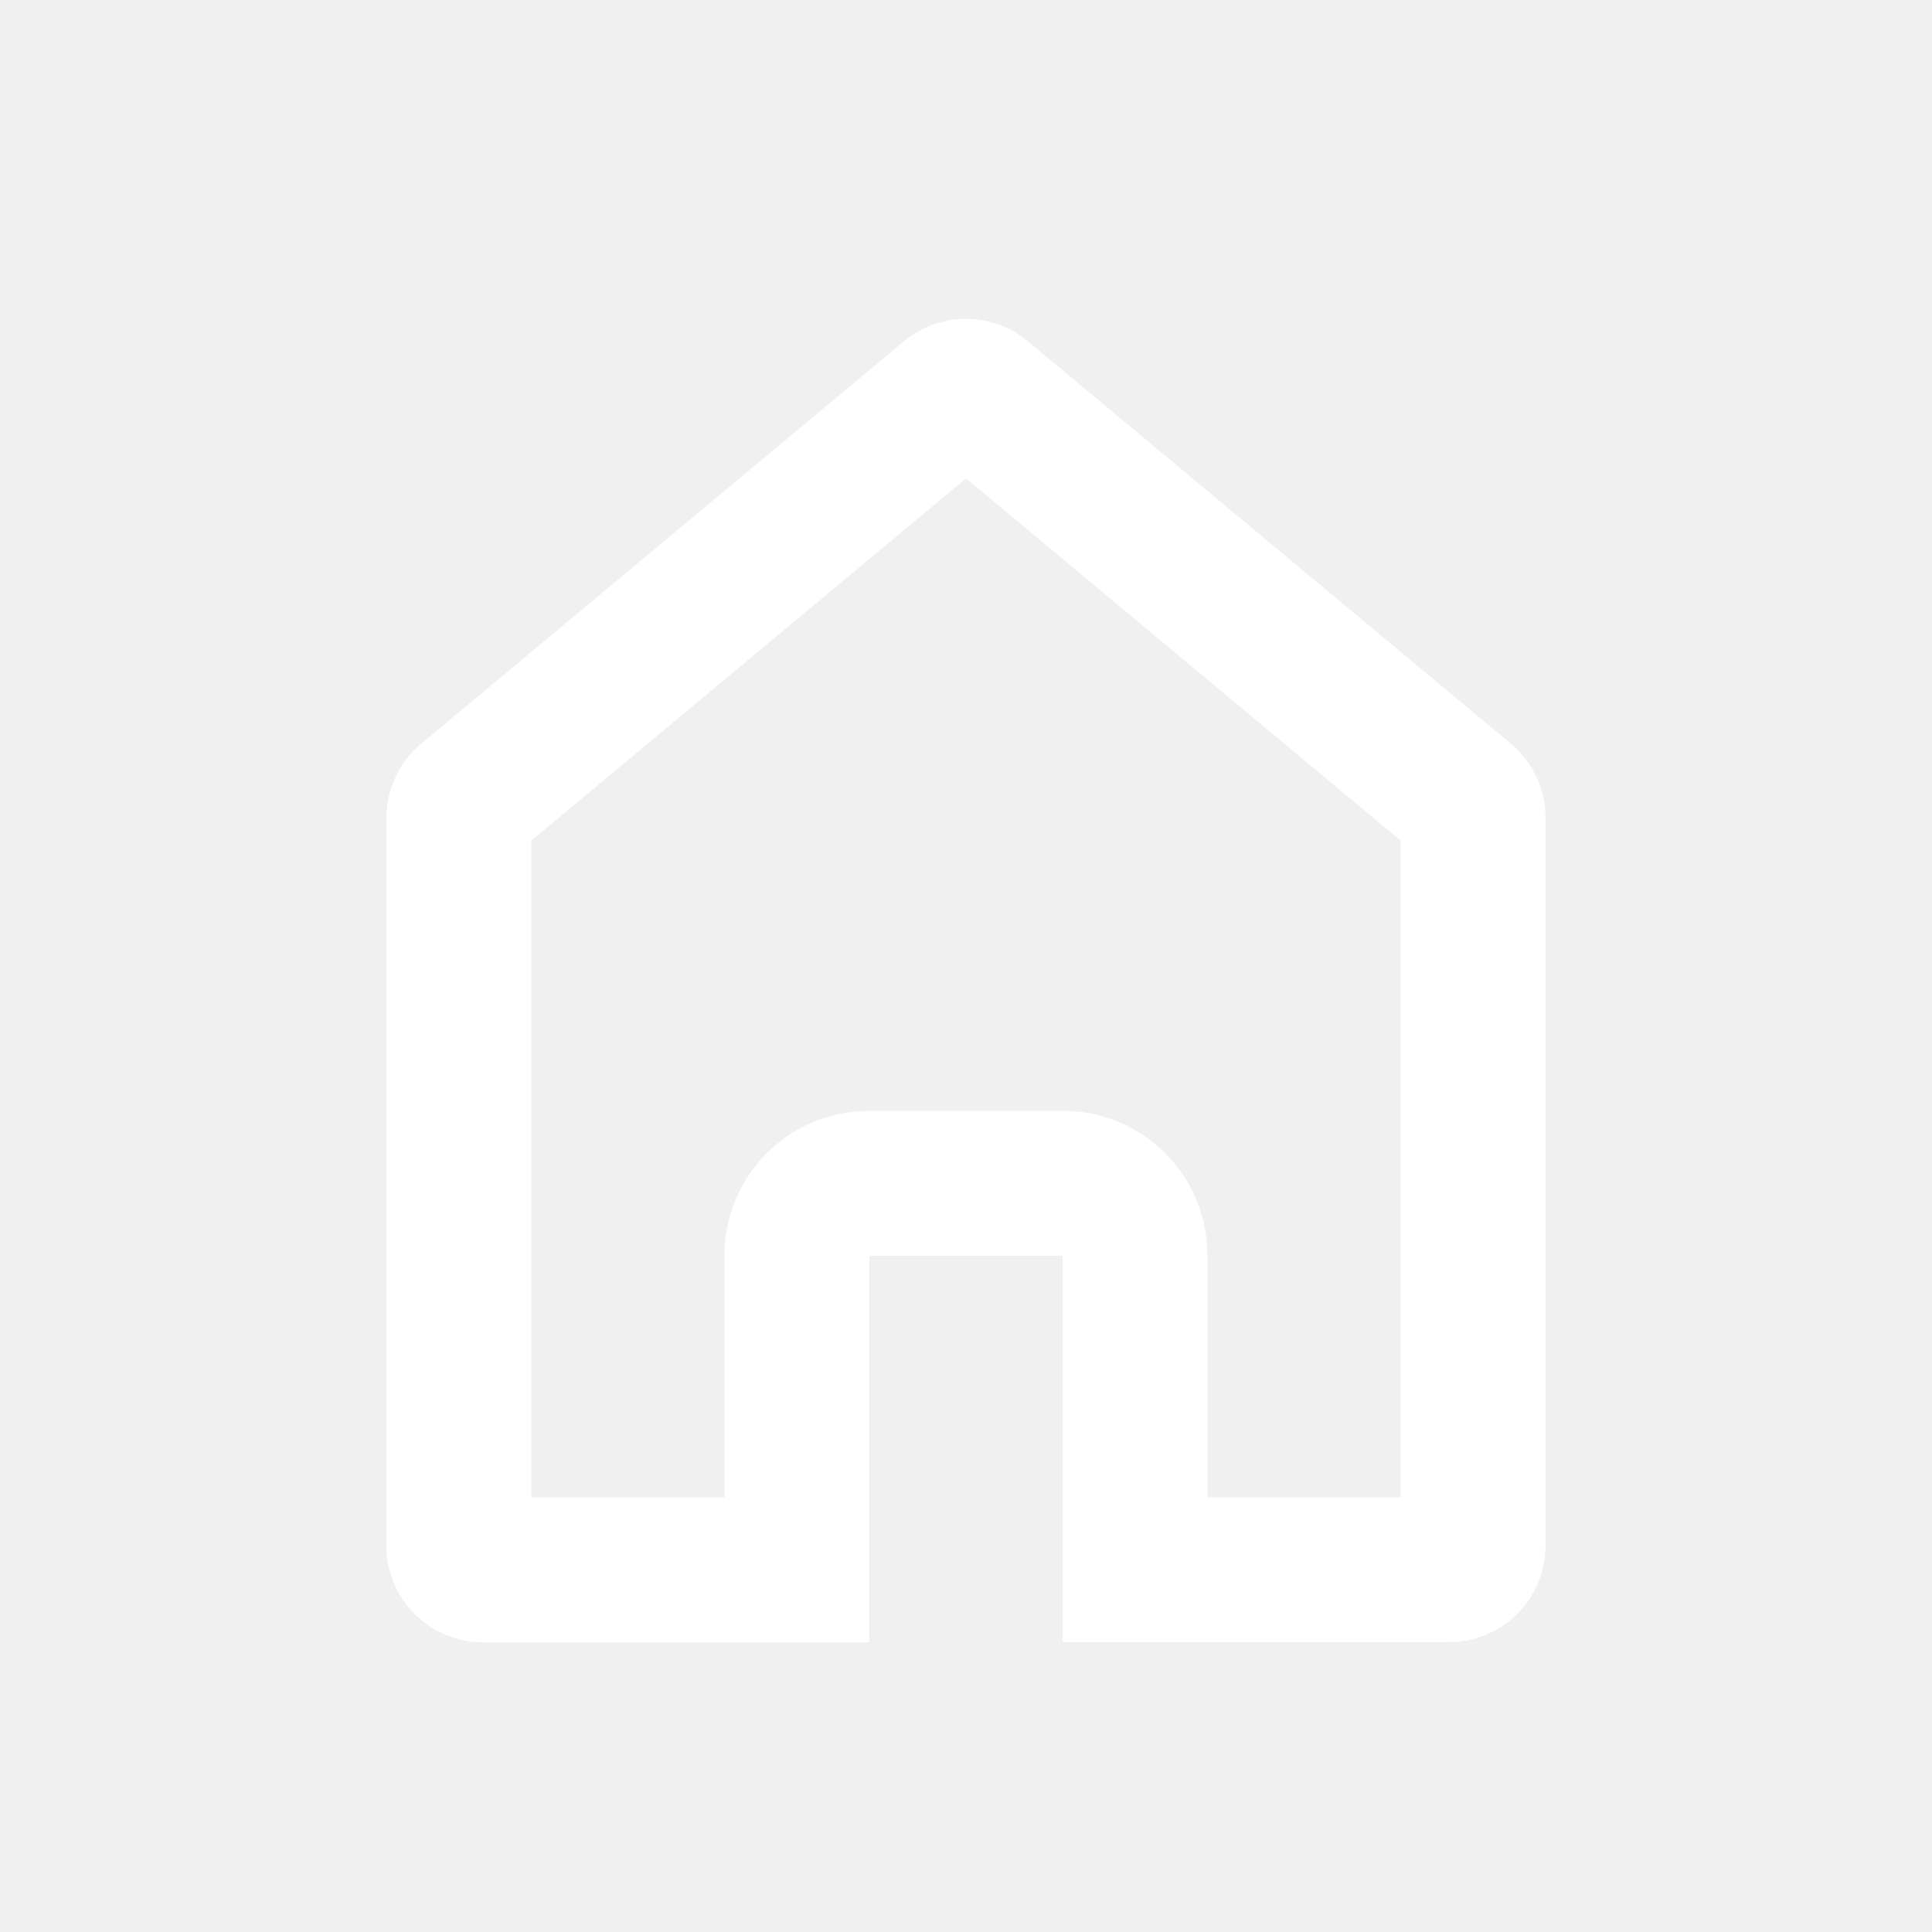
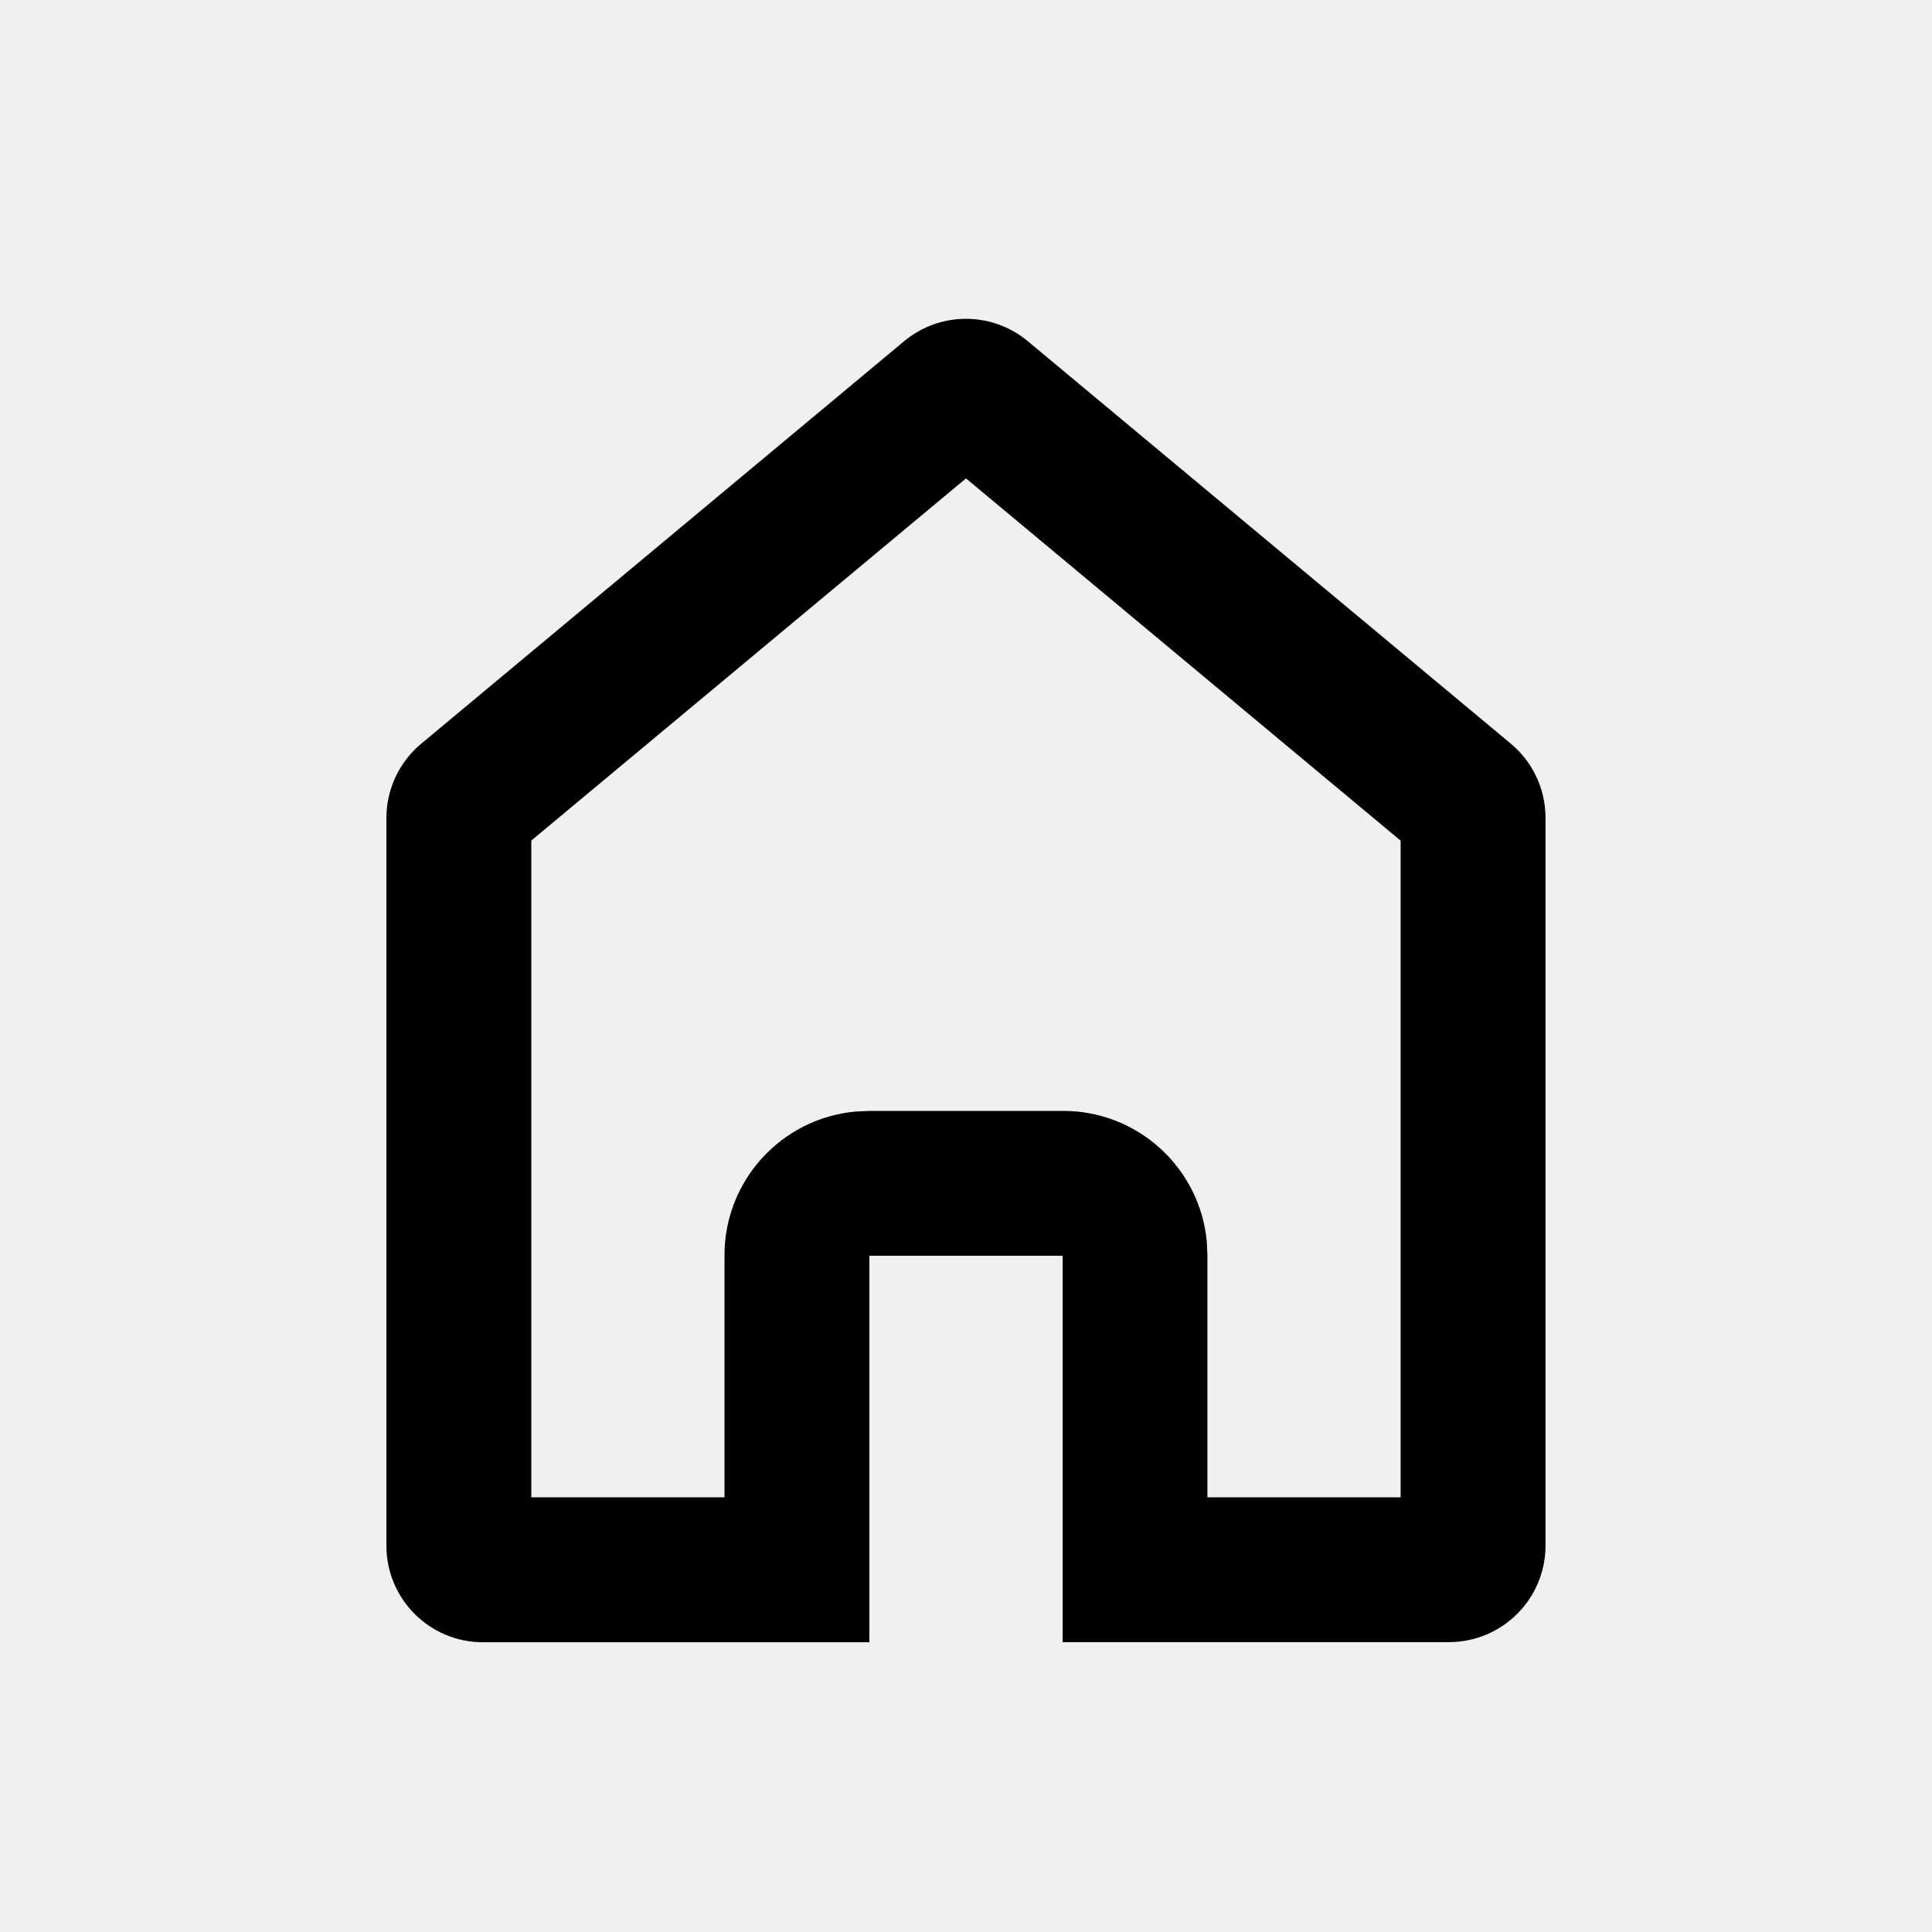
<svg xmlns="http://www.w3.org/2000/svg" id="Icon_Trending" data-name="Icon/Trending" width="26" height="26" viewBox="0 0 26 26">
-   <path id="Home" d="M6.5,17.809H1.3a1.3,1.3,0,0,1-1.3-1.3V6.717a1.3,1.3,0,0,1,.468-1L6.967.3A1.3,1.3,0,0,1,8.632.3l6.5,5.416a1.3,1.3,0,0,1,.467,1v9.791a1.3,1.3,0,0,1-1.3,1.3H9.1v-5.2H6.5v5.2Zm0-7.151H9.1a1.941,1.941,0,0,1,1.941,1.762l.008.188v3.25h2.6V7.021L7.8,2.146,1.95,7.02v8.838h2.6v-3.25a1.941,1.941,0,0,1,1.762-1.941Z" transform="translate(5.2 4.292)" fill="#fff" />
+   <path id="Home" d="M6.5,17.809H1.3a1.3,1.3,0,0,1-1.3-1.3V6.717a1.3,1.3,0,0,1,.468-1L6.967.3A1.3,1.3,0,0,1,8.632.3l6.5,5.416a1.3,1.3,0,0,1,.467,1v9.791a1.3,1.3,0,0,1-1.3,1.3H9.1v-5.2H6.5v5.2Zm0-7.151H9.1a1.941,1.941,0,0,1,1.941,1.762l.008.188v3.25h2.6V7.021L7.8,2.146,1.95,7.02v8.838h2.6v-3.25a1.941,1.941,0,0,1,1.762-1.941Z" transform="translate(5.2 4.292)" fill="currentColor" />
</svg>
